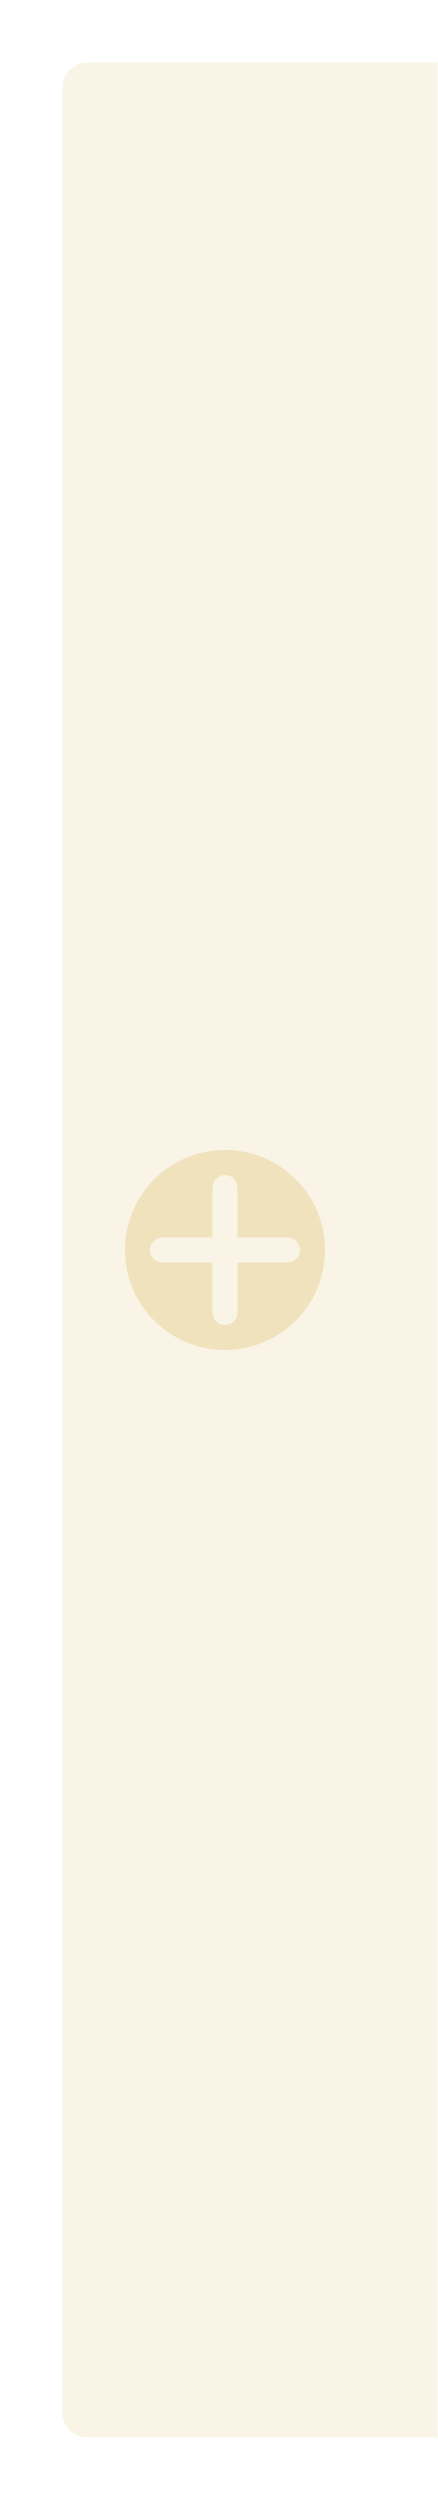
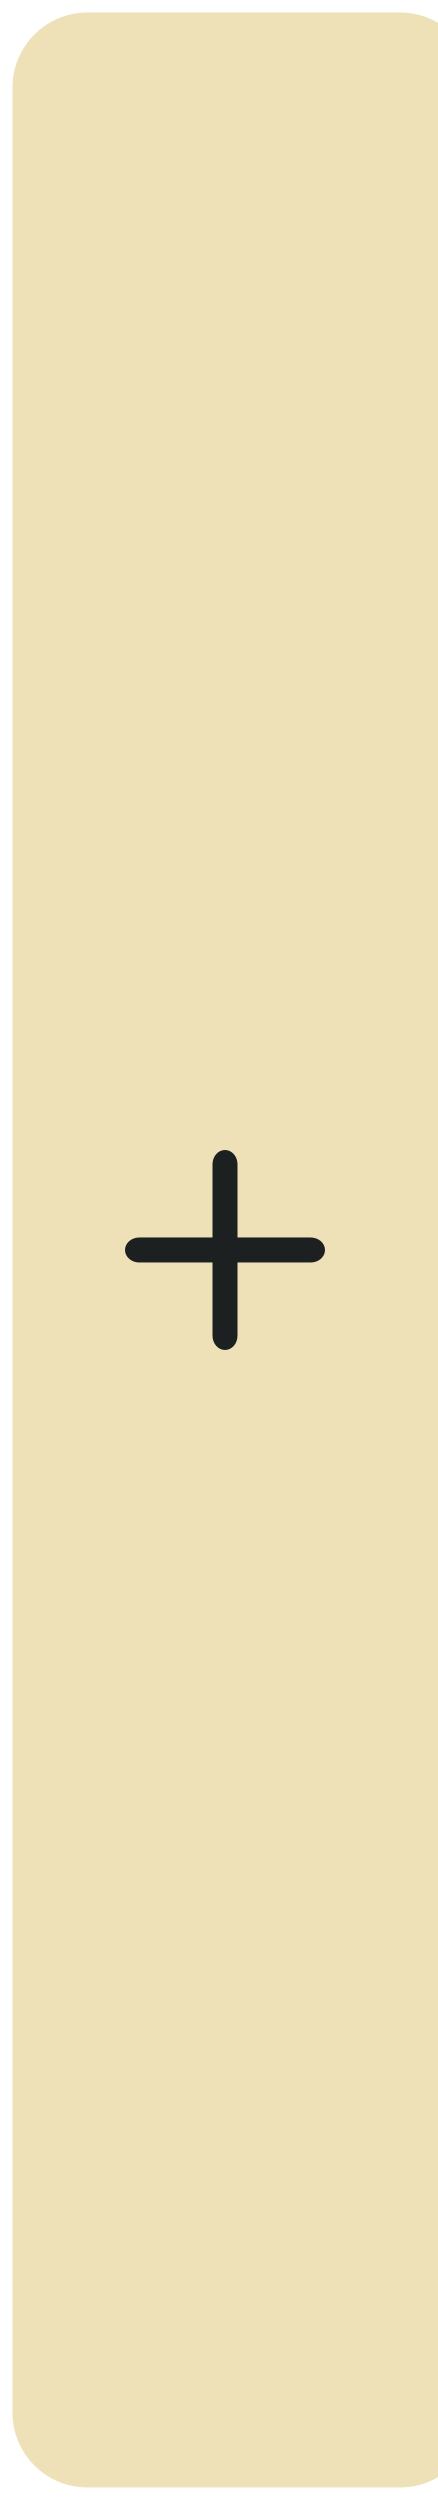
<svg xmlns="http://www.w3.org/2000/svg" width="35" height="200" id="svg2" version="1.1">
  <defs id="defs4" />
-   <g id="layer1" transform="translate(0,-852.3622)" fill="#d5c4a1" stroke="#1d2021">
-     <path id="rect4694" style="color:#000000;clip-rule:nonzero;display:inline;overflow:visible;visibility:visible;opacity:0.35;isolation:auto;mix-blend-mode:normal;color-interpolation:sRGB;color-interpolation-filters:linearRGB;solid-color:#000000;solid-opacity:1;fill:#eedfb6;fill-opacity:1;fill-rule:nonzero;stroke:none;stroke-width:2;stroke-linecap:butt;stroke-linejoin:miter;stroke-miterlimit:4;stroke-dasharray:none;stroke-dashoffset:0;stroke-opacity:1;color-rendering:auto;image-rendering:auto;shape-rendering:auto;text-rendering:auto;enable-background:accumulate" d="m 7,857.362 28,0 0,190 -28,0 c -1.108,0 -2,-0.892 -2,-2 L 5,859.362 c 0,-1.108 0.892,-2 2,-2 z" fill="#d5c4a1" stroke="#1d2021" />
-     <g transform="translate(0,-0.9999969)" id="g3917-7" style="fill:#eceff1;fill-opacity:1;opacity:0.9;stroke:none;stroke-opacity:1" fill="#d5c4a1" stroke="#1d2021" />
-     <path id="rect4804" transform="translate(0,852.3622)" style="color:#000000;clip-rule:nonzero;display:inline;overflow:visible;visibility:visible;opacity:0.87;isolation:auto;mix-blend-mode:normal;color-interpolation:sRGB;color-interpolation-filters:linearRGB;solid-color:#000000;solid-opacity:1;fill:#eedfb6;fill-opacity:1;fill-rule:nonzero;stroke:none;stroke-width:2;stroke-linecap:round;stroke-linejoin:miter;stroke-miterlimit:4;stroke-dasharray:none;stroke-dashoffset:0;stroke-opacity:1;color-rendering:auto;image-rendering:auto;shape-rendering:auto;text-rendering:auto;enable-background:accumulate" d="m 18,94 c -0.554,0 -1,0.446 -1,1 l 0,4 -4,0 c -0.554,0 -1,0.446 -1,1 0,0.554 0.446,1 1,1 l 4,0 0,4 c 0,0.554 0.446,1 1,1 0.554,0 1,-0.446 1,-1 l 0,-4 4,0 c 0.554,0 1,-0.446 1,-1 0,-0.554 -0.446,-1 -1,-1 l -4,0 0,-4 c 0,-0.554 -0.446,-1 -1,-1 z m 8,6 a 8,8 0 0 1 -8,8 8,8 0 0 1 -8,-8 8,8 0 0 1 8,-8 8,8 0 0 1 8,8 z" fill="#d5c4a1" stroke="#1d2021" />
+   <g id="layer1" transform="translate(0,-852.3622)">
+     <g transform="translate(0,-0.9999969)" id="g3917-7" style="fill:#000000;fill-opacity:1;opacity:0.5" />
+     <rect rx="6" style="opacity:1;fill:#eee0b7;fill-opacity:1;stroke:#333333;stroke-width:0;stroke-linecap:butt;stroke-linejoin:miter;stroke-miterlimit:4;stroke-dasharray:none;stroke-dashoffset:0;stroke-opacity:1" id="rect3812" width="37" height="198" x="1" y="853.362" ry="6" />
+     <g id="g3917" style="fill:#1d2021;fill-opacity:1">
+       <rect ry="1.143" y="944.362" x="17" height="16" width="2" id="rect3897" style="opacity:1;fill:#1d2021;fill-opacity:1;stroke:#102b68;stroke-width:0;stroke-linecap:butt;stroke-linejoin:miter;stroke-miterlimit:4;stroke-opacity:1;stroke-dasharray:none;stroke-dashoffset:0" />
+       <rect transform="matrix(0,1,-1,0,0,0)" ry="1.143" y="-26" x="951.362" height="16" width="2" id="rect3897-6" style="opacity:1;fill:#1d2021;fill-opacity:1;stroke:#f7f7f7;stroke-width:0;stroke-linecap:butt;stroke-linejoin:miter;stroke-miterlimit:4;stroke-opacity:1;stroke-dasharray:none;stroke-dashoffset:0" />
+     </g>
  </g>
</svg>
